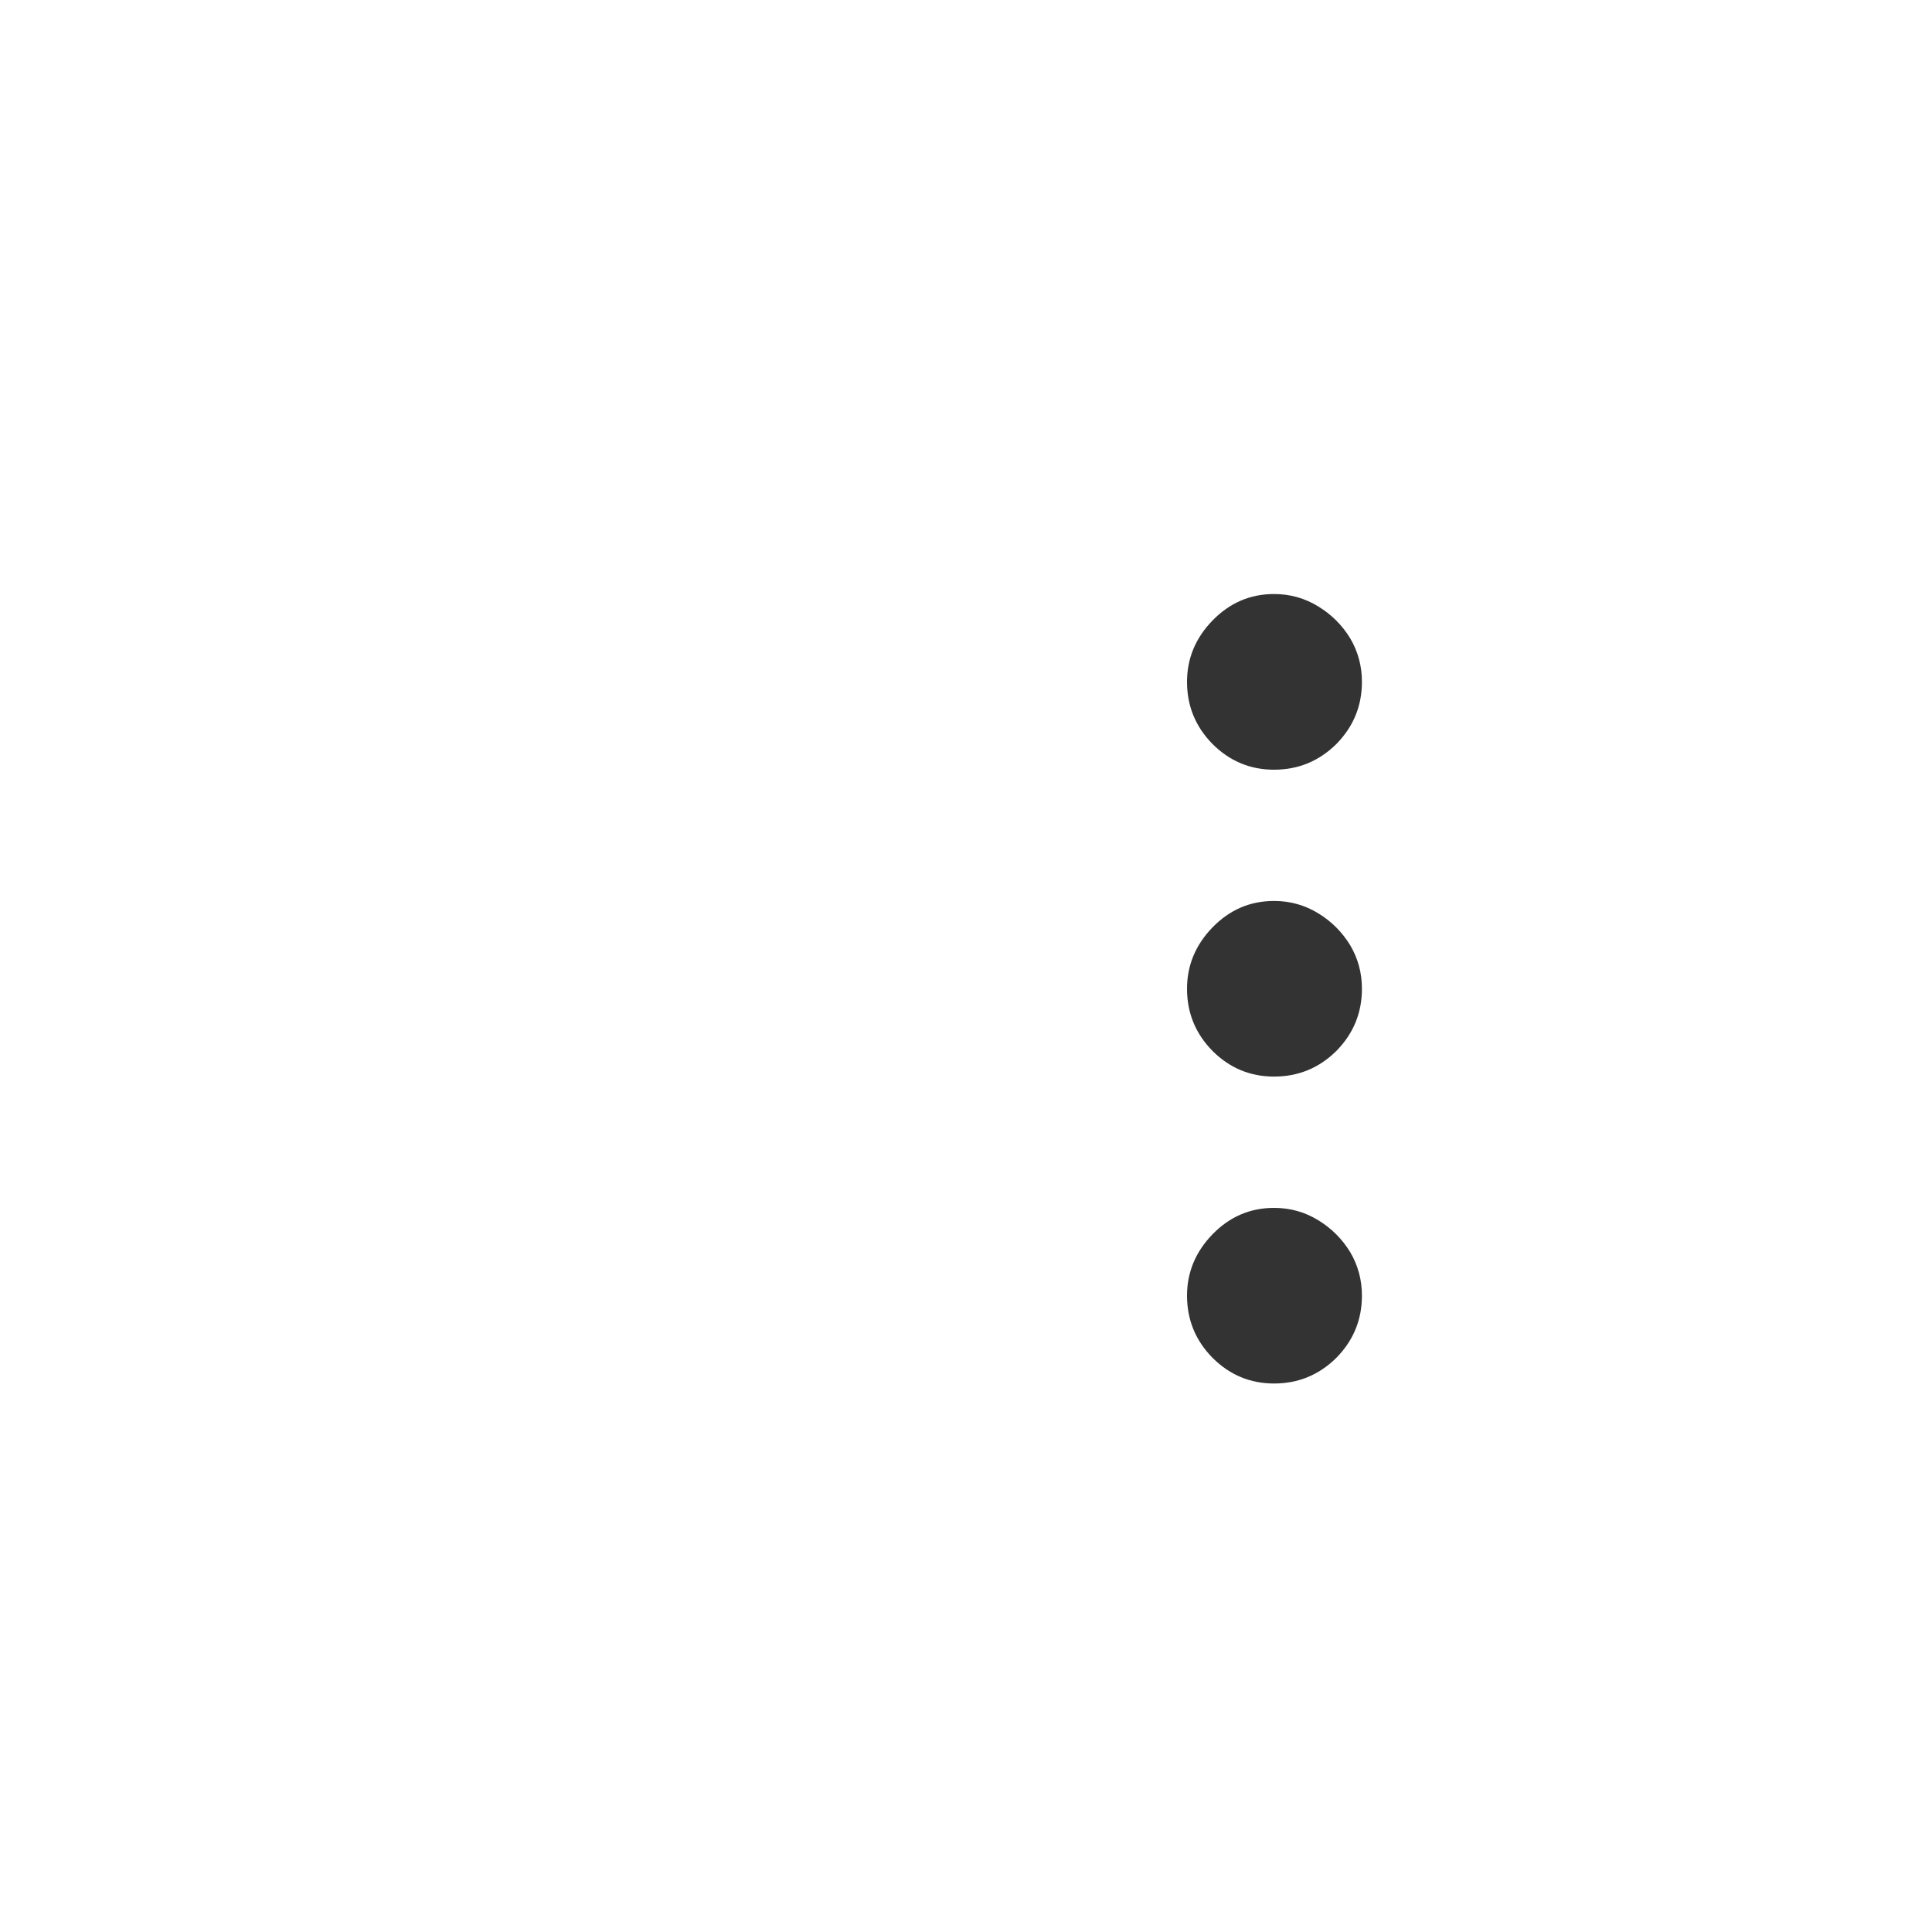
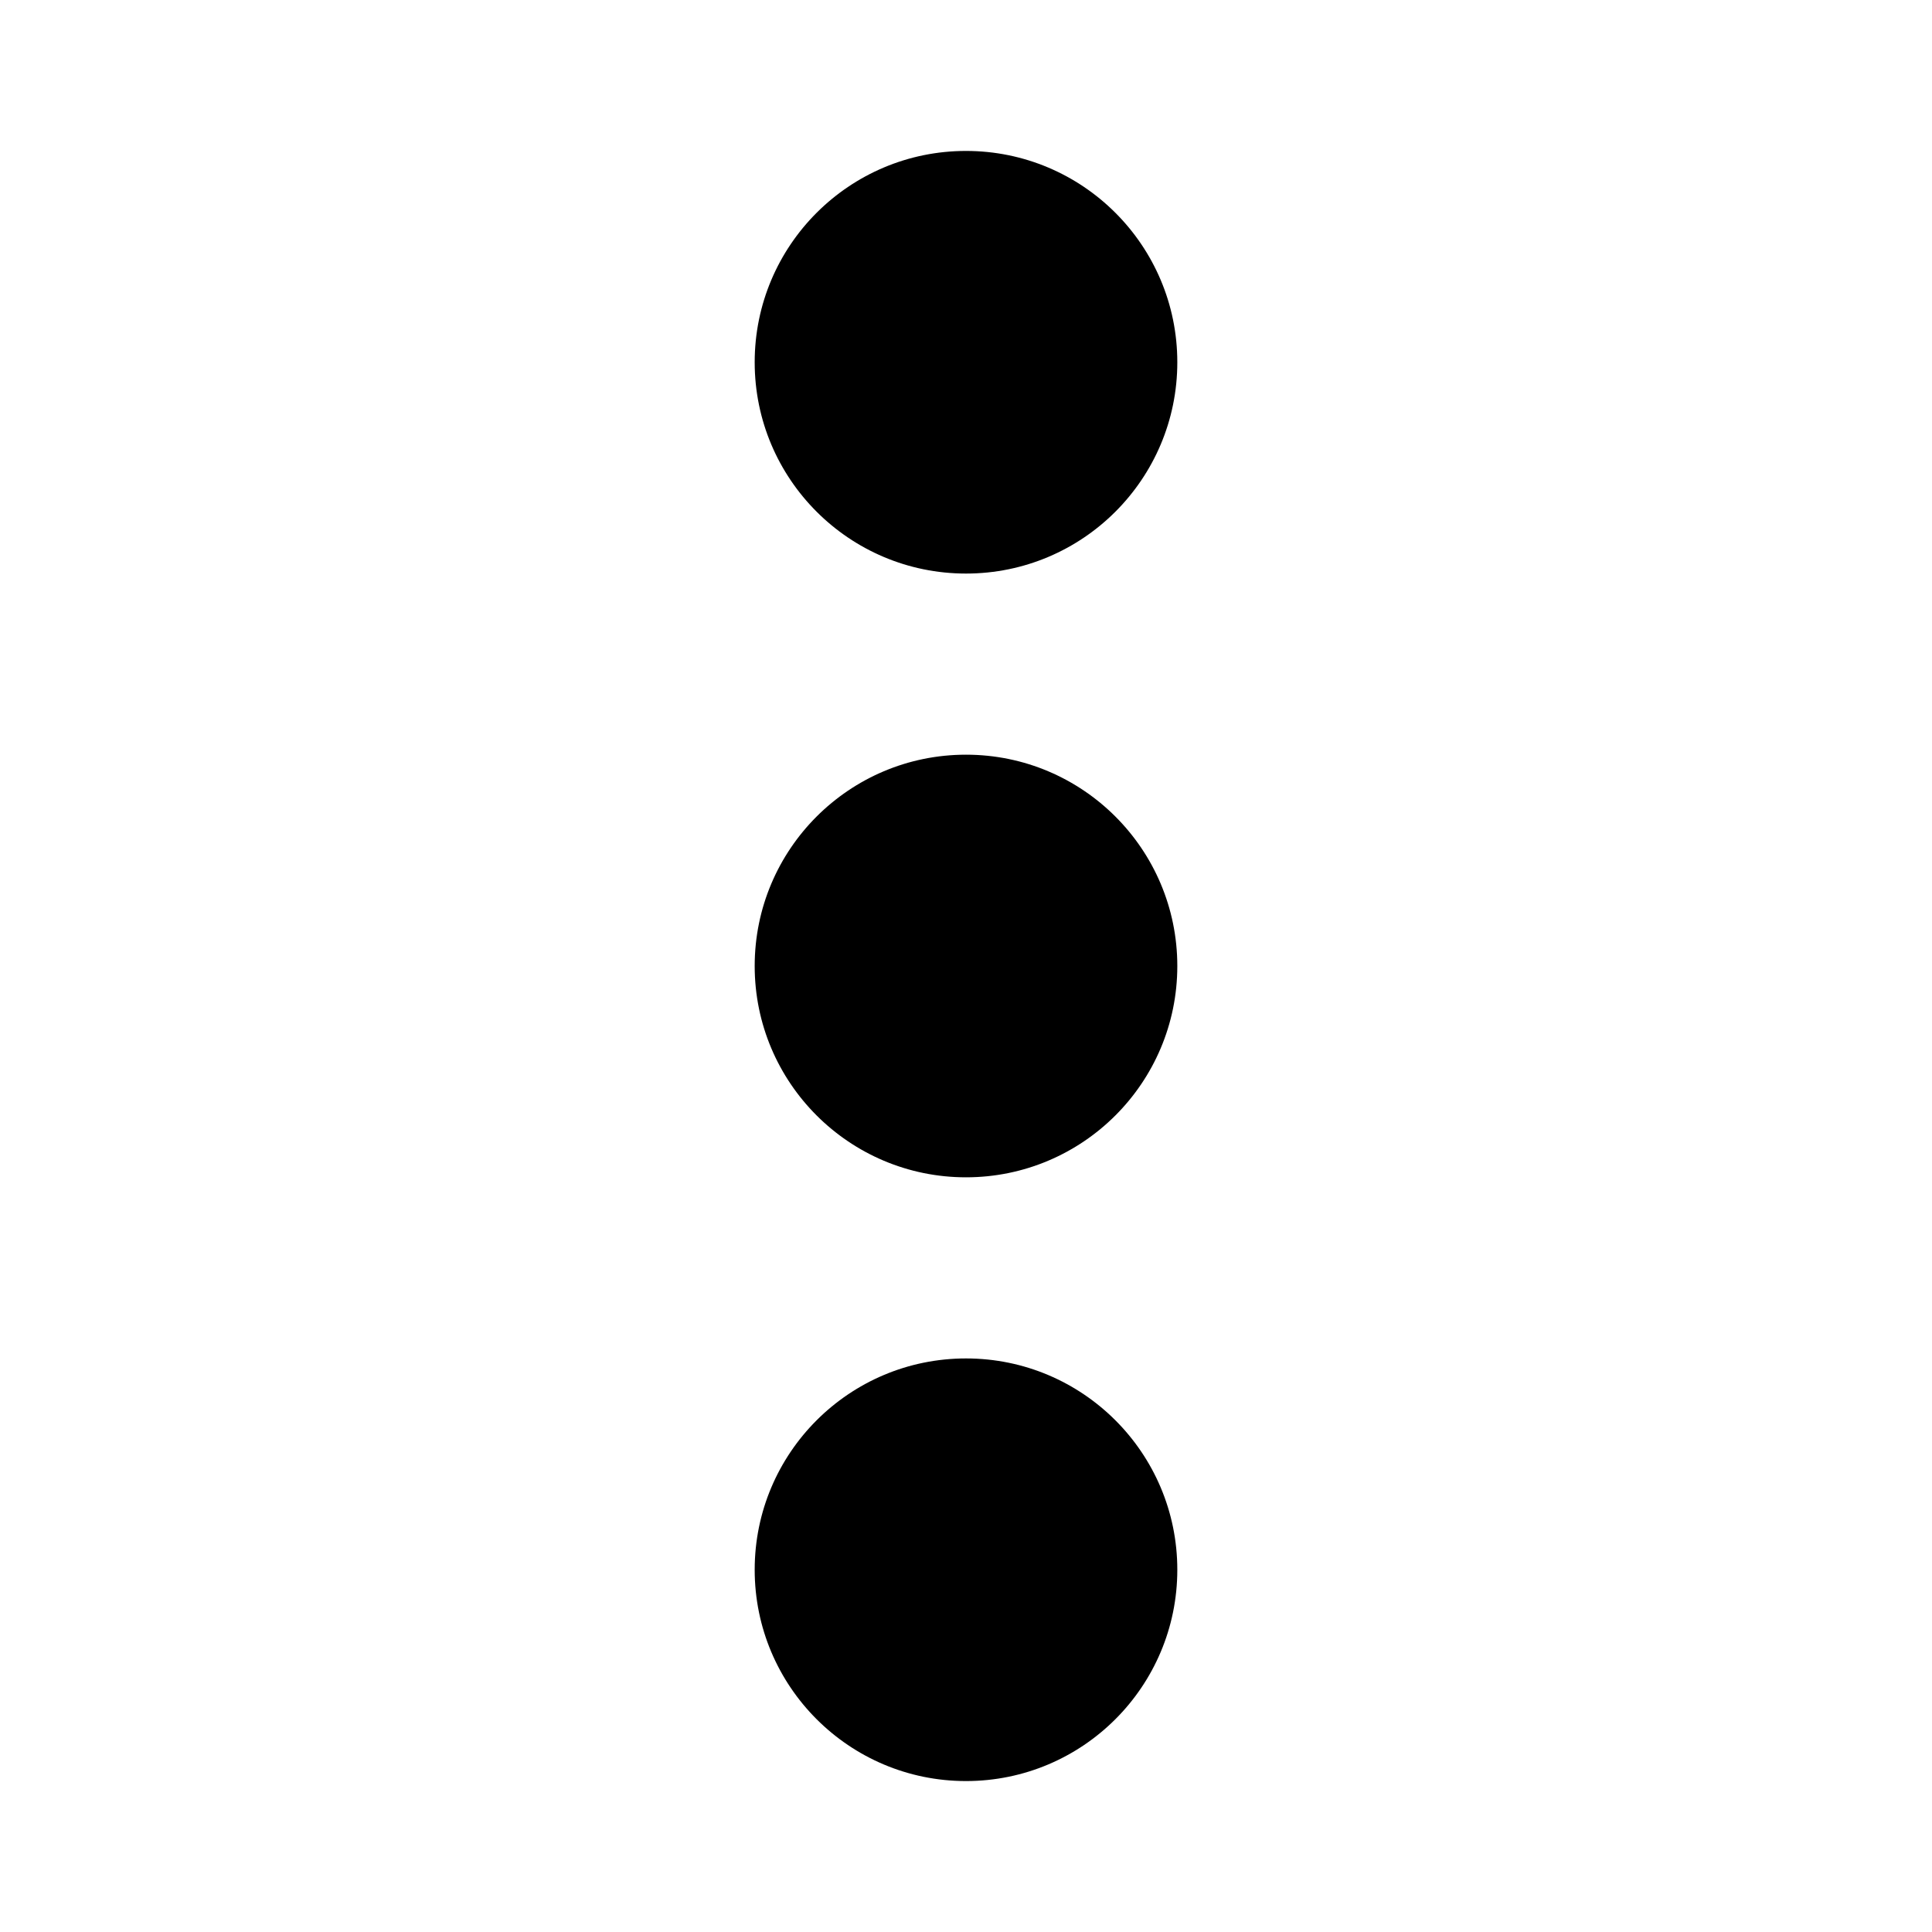
- <svg xmlns="http://www.w3.org/2000/svg" width="30" height="30" viewBox="0 0 30 30" fill="none">
-   <path d="M21.148 20.119C21.148 20.494 21.015 20.816 20.75 21.085C20.481 21.35 20.159 21.483 19.784 21.483C19.413 21.483 19.095 21.35 18.829 21.085C18.564 20.816 18.432 20.494 18.432 20.119C18.432 19.756 18.564 19.438 18.829 19.165C19.095 18.892 19.413 18.756 19.784 18.756C20.034 18.756 20.263 18.82 20.472 18.949C20.676 19.074 20.841 19.239 20.966 19.443C21.087 19.648 21.148 19.873 21.148 20.119ZM21.148 15.354C21.148 15.729 21.015 16.051 20.75 16.32C20.481 16.585 20.159 16.717 19.784 16.717C19.413 16.717 19.095 16.585 18.829 16.32C18.564 16.051 18.432 15.729 18.432 15.354C18.432 14.99 18.564 14.672 18.829 14.399C19.095 14.126 19.413 13.99 19.784 13.99C20.034 13.99 20.263 14.055 20.472 14.183C20.676 14.308 20.841 14.473 20.966 14.678C21.087 14.882 21.148 15.107 21.148 15.354ZM21.148 10.588C21.148 10.963 21.015 11.285 20.75 11.554C20.481 11.819 20.159 11.952 19.784 11.952C19.413 11.952 19.095 11.819 18.829 11.554C18.564 11.285 18.432 10.963 18.432 10.588C18.432 10.224 18.564 9.906 18.829 9.634C19.095 9.361 19.413 9.224 19.784 9.224C20.034 9.224 20.263 9.289 20.472 9.418C20.676 9.543 20.841 9.707 20.966 9.912C21.087 10.117 21.148 10.342 21.148 10.588Z" fill="#333333" />
+ <svg xmlns="http://www.w3.org/2000/svg" width="32" height="32" fill="#000000" viewBox="0 0 256 256">
+   <path d="M156,128a28,28,0,1,1-28-28A28,28,0,0,1,156,128ZM128,76a28,28,0,1,0-28-28A28,28,0,0,0,128,76Zm0,104a28,28,0,1,0,28,28A28,28,0,0,0,128,180Z" />
</svg>
